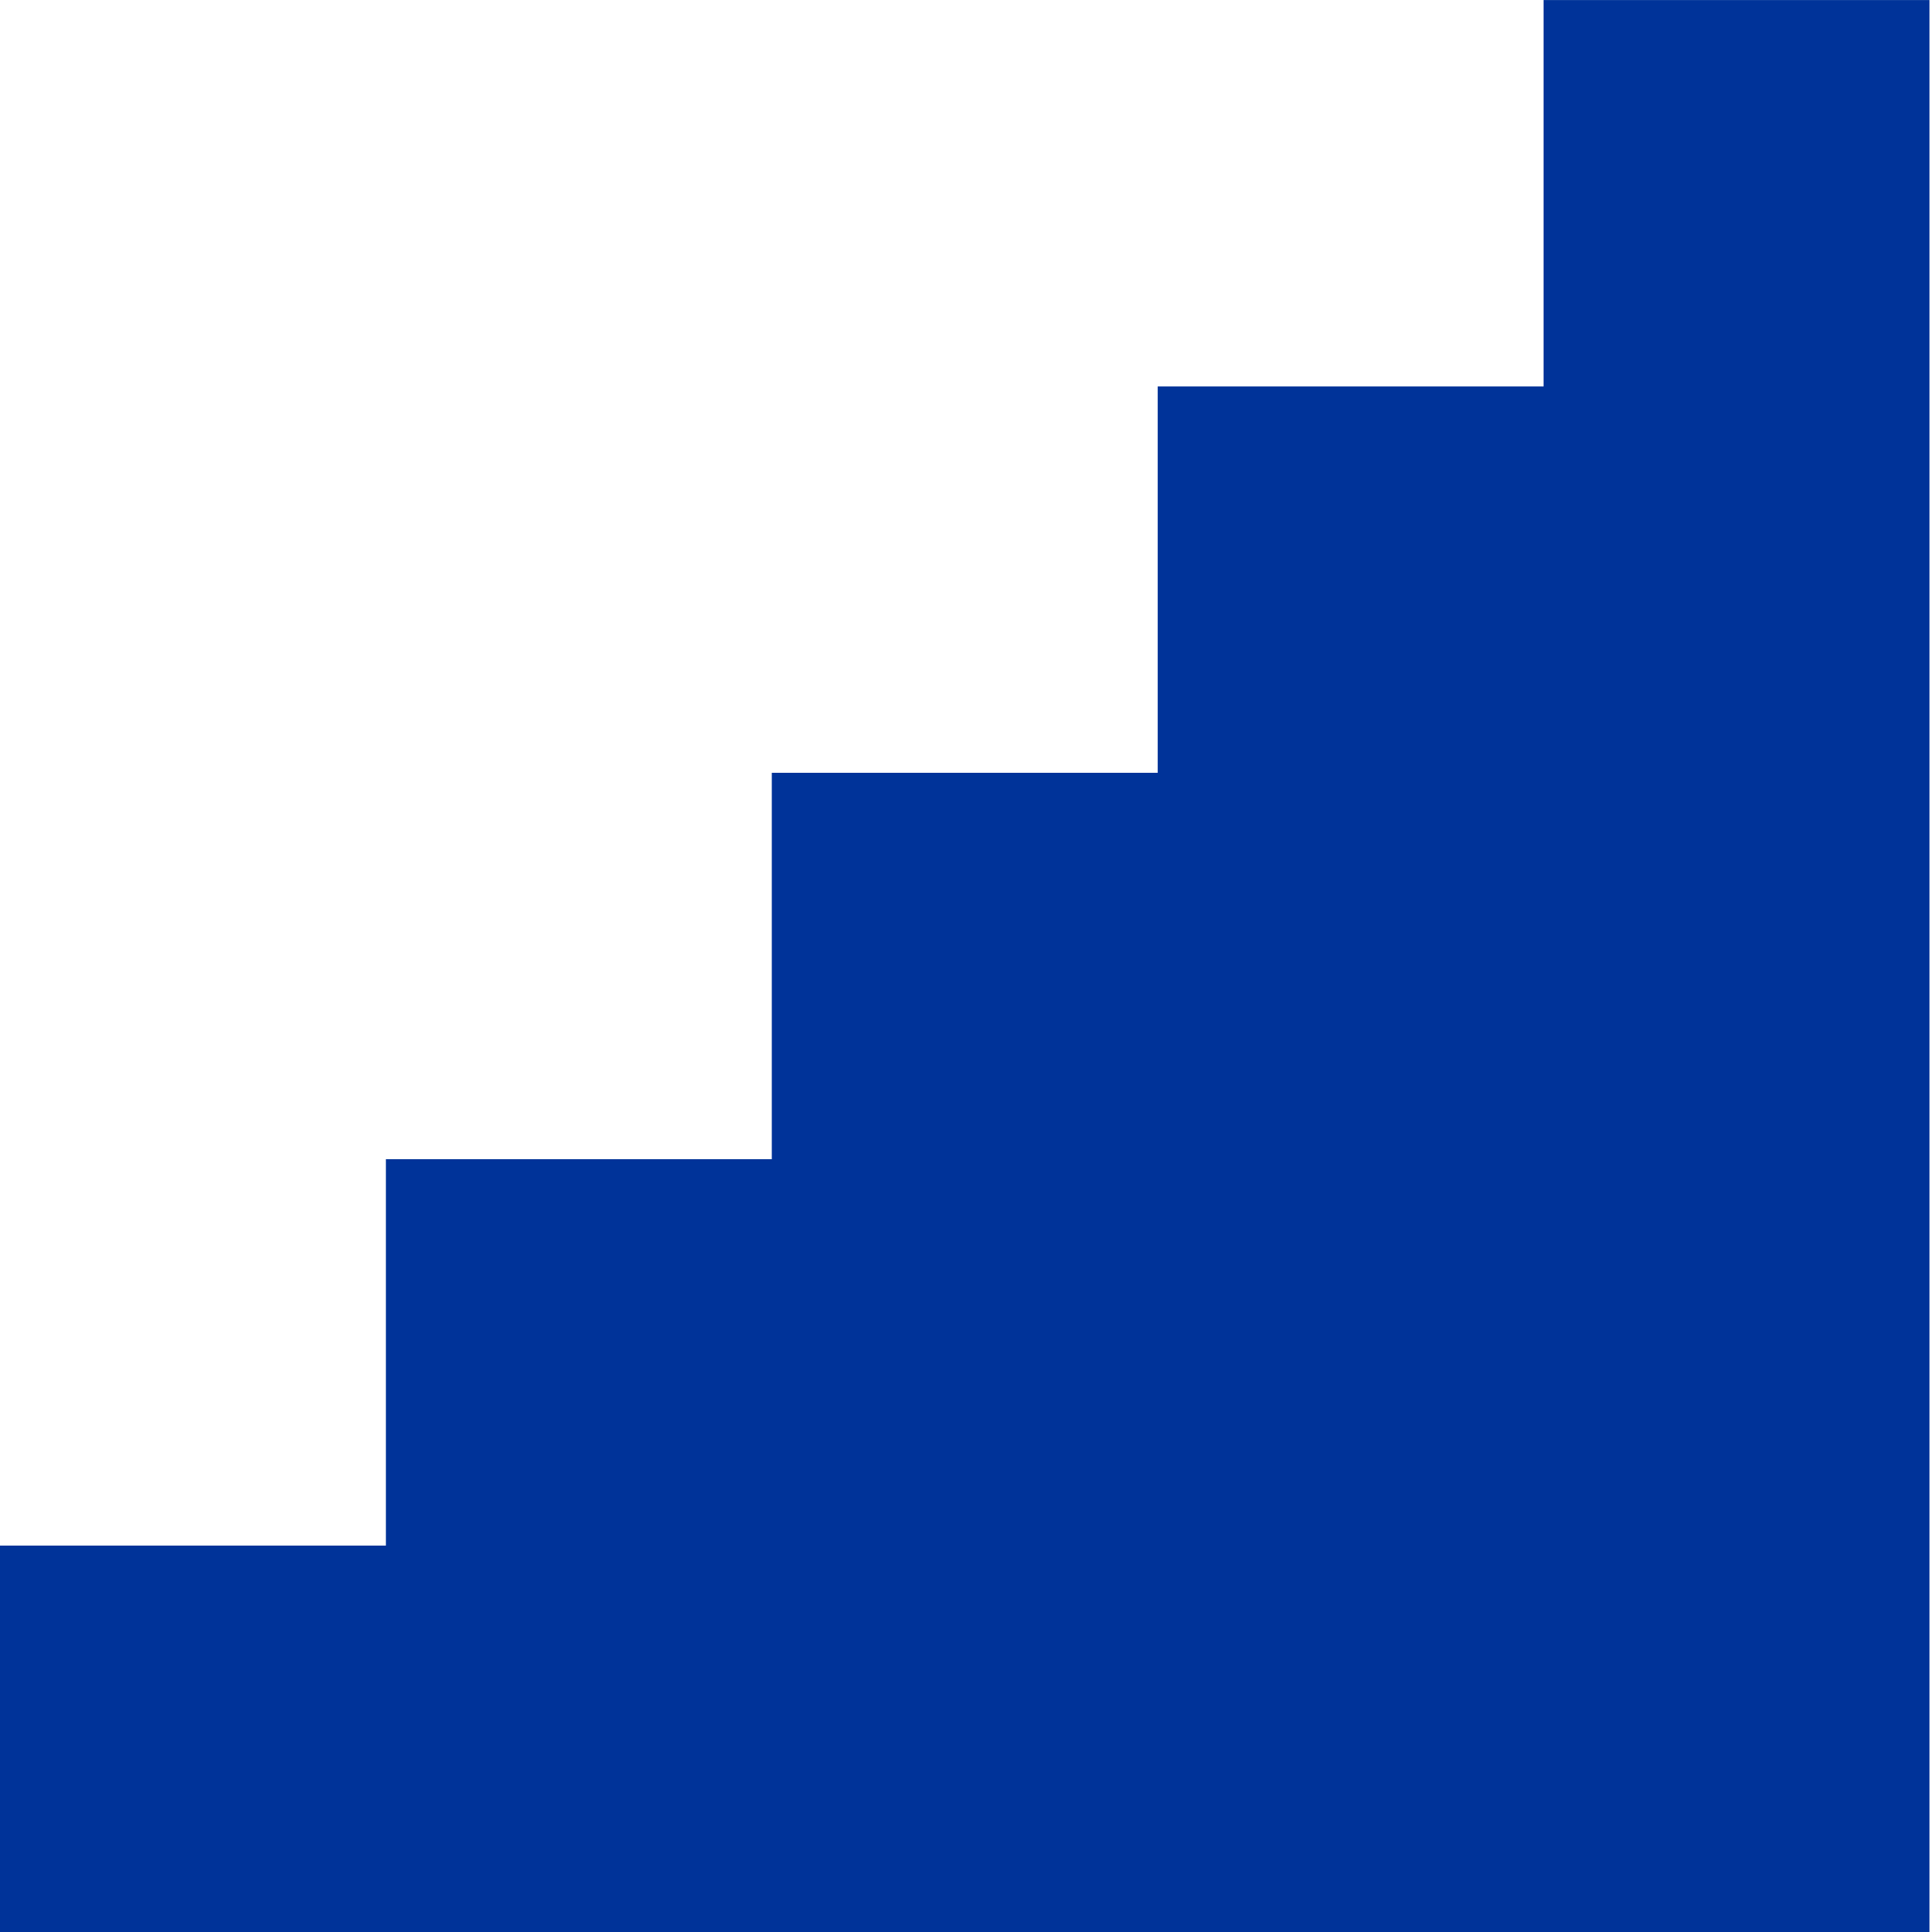
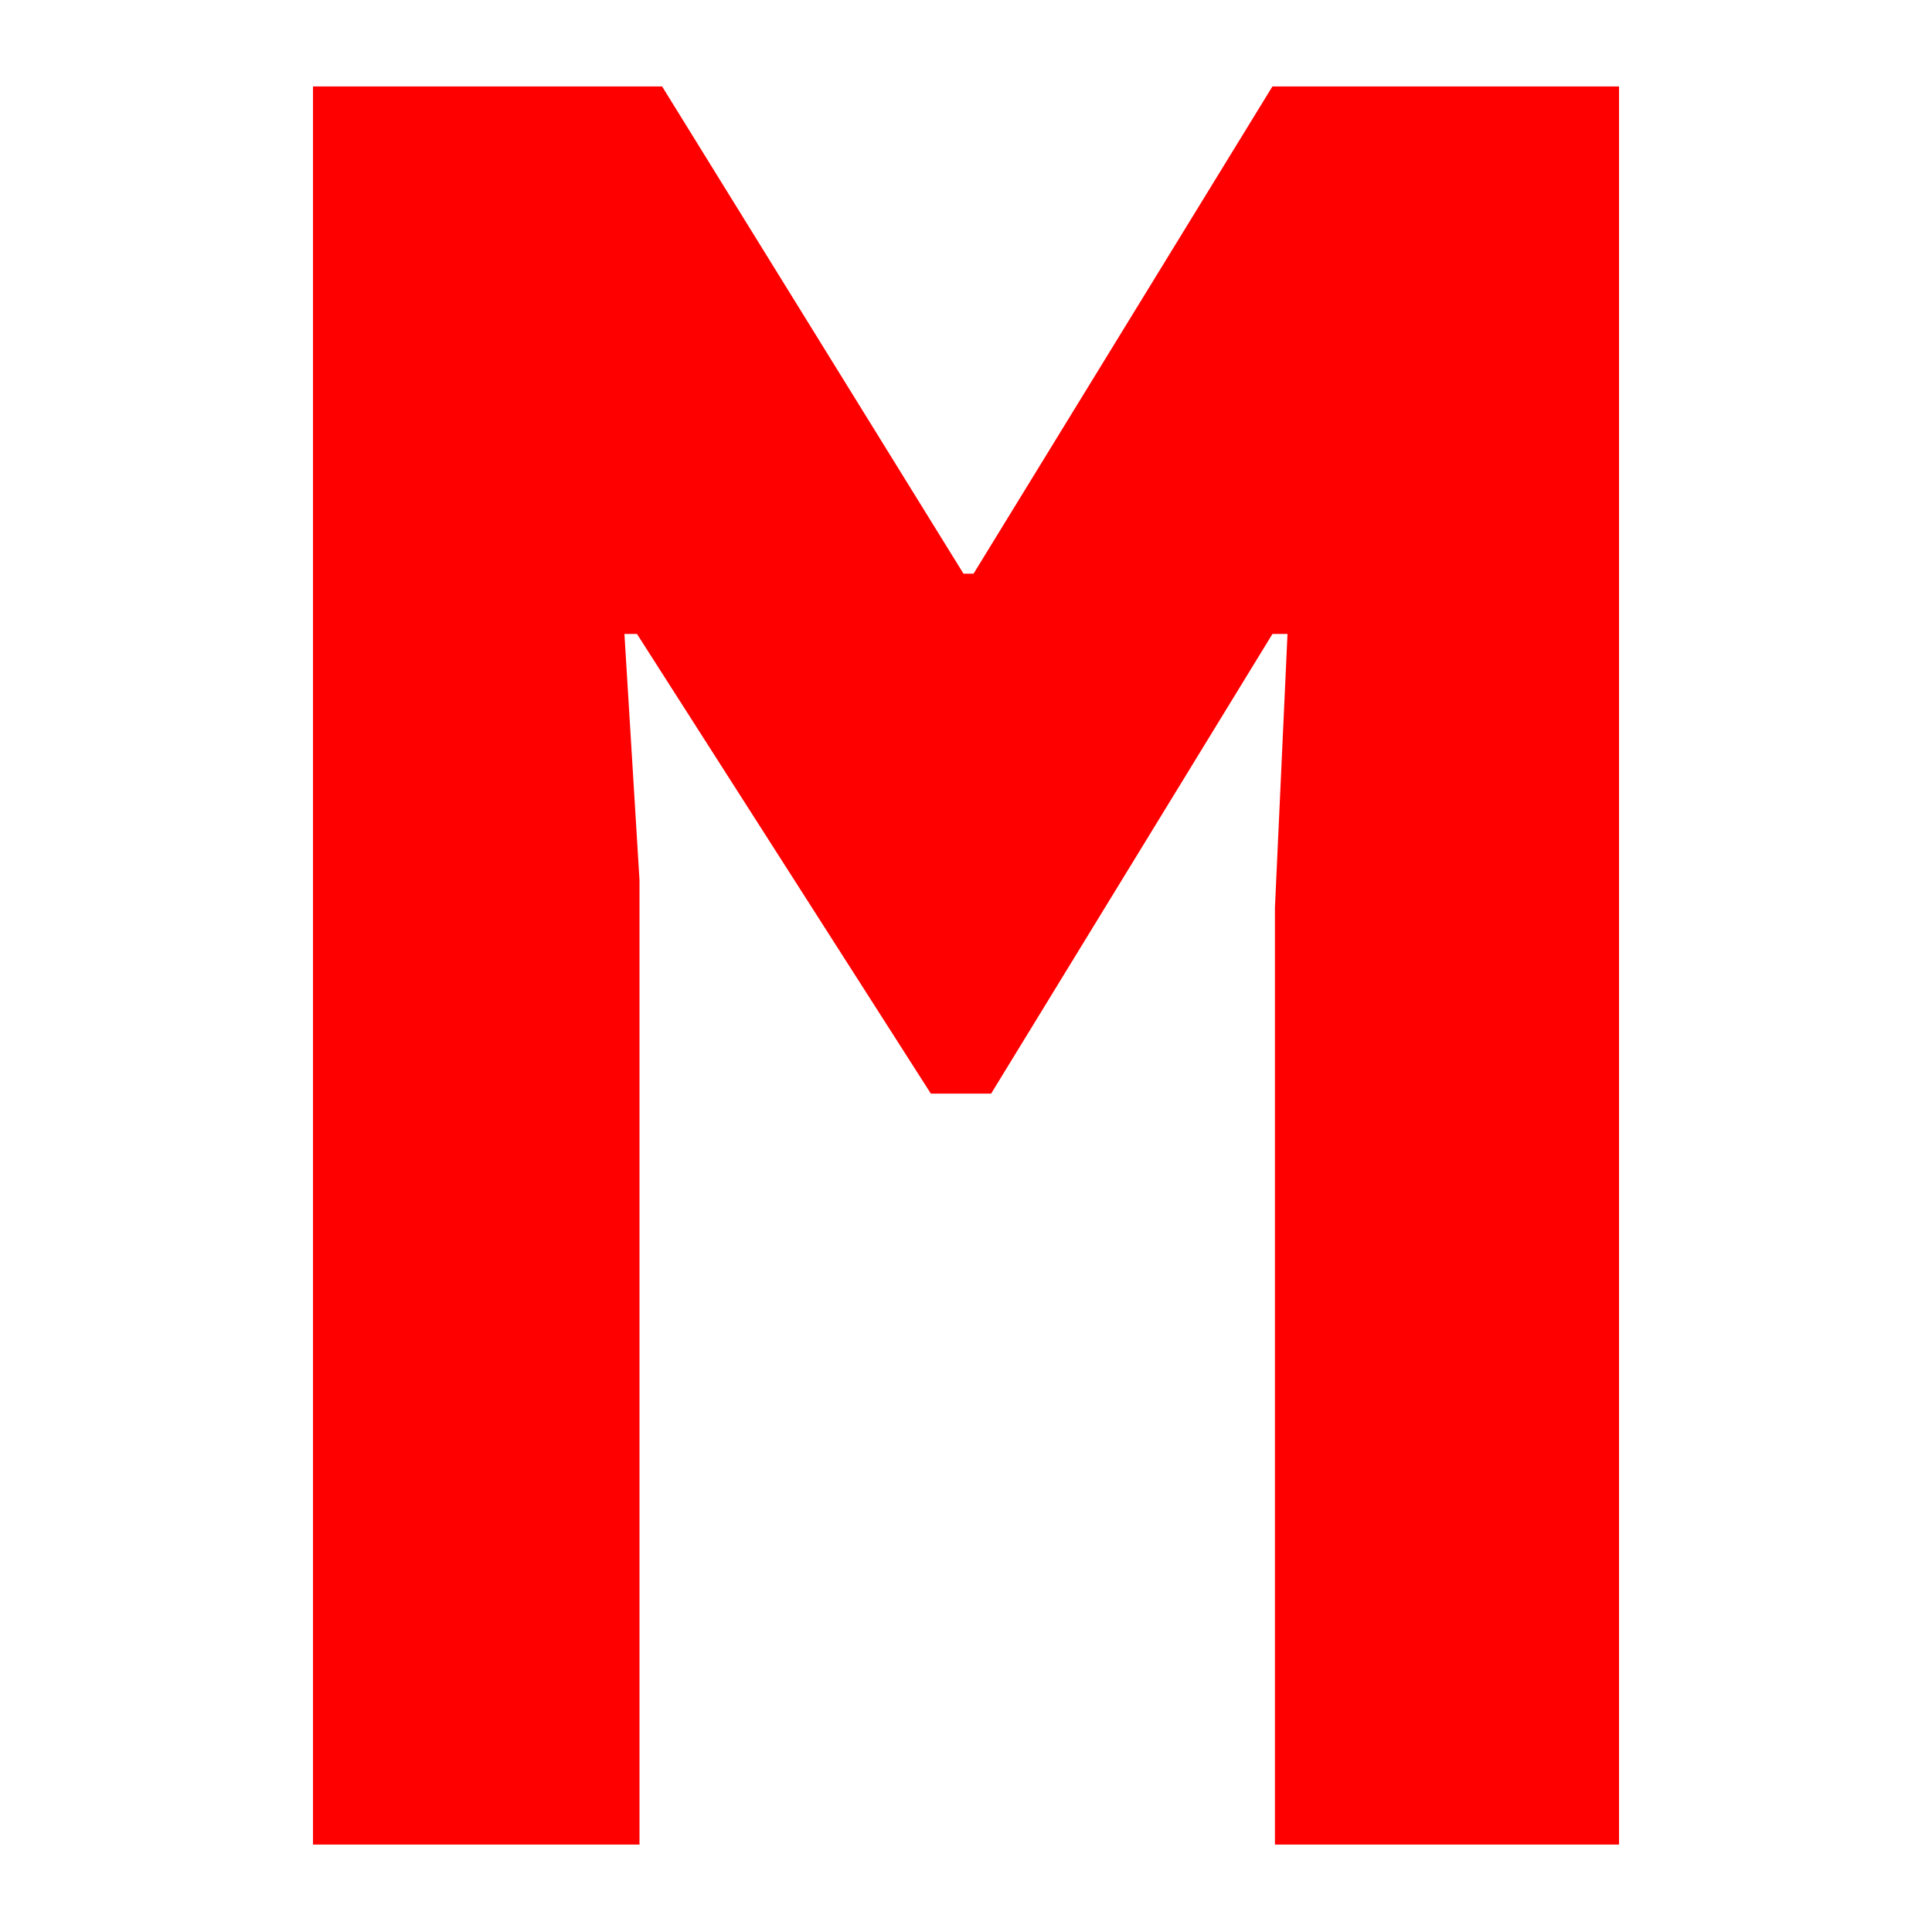
- <svg xmlns="http://www.w3.org/2000/svg" version="1.1" width="78.174" height="78.288">
-   <svg version="1.1" id="SvgjsSvg1005" xml:space="preserve" width="78.174" height="78.288" viewBox="0 0 78.174 78.288">
-     <defs id="SvgjsDefs1003" />
-     <g id="SvgjsG1001" transform="matrix(1.333333,0,0,-1.333333,-63.15066,457.8961)">
-       <path d="M 59.089,284.706 H 47.363 v 11.743 h 11.726 v 11.743 h 11.726 v 11.743 h 11.726 v 11.743 h 11.726 v 11.743 h 11.726 v -11.743 -11.743 -11.743 -11.743 -11.743 H 94.268 82.541 70.815 Z" style="fill:#003399;fill-opacity:1;fill-rule:nonzero;stroke:none" id="SvgjsPath1000" />
-     </g>
-   </svg>
-   <style>@media (prefers-color-scheme: light) { :root { filter: none; } }
- </style>
+ <svg xmlns="http://www.w3.org/2000/svg" id="Layer_1" data-name="Layer 1" viewBox="0 0 400 400">
+   <defs>
+     <style>.cls-1{fill:red;}</style>
+   </defs>
+   <path class="cls-1" d="M263.962,187.938l2.601-56.68h-3.12L205.202,226.418H192.723l-60.841-95.161h-2.6l3.12,50.96V381.897H64.802v-364H137.082l62.4,100.88h2.08L263.442,17.897h71.761v364H263.962Z" />
</svg>
